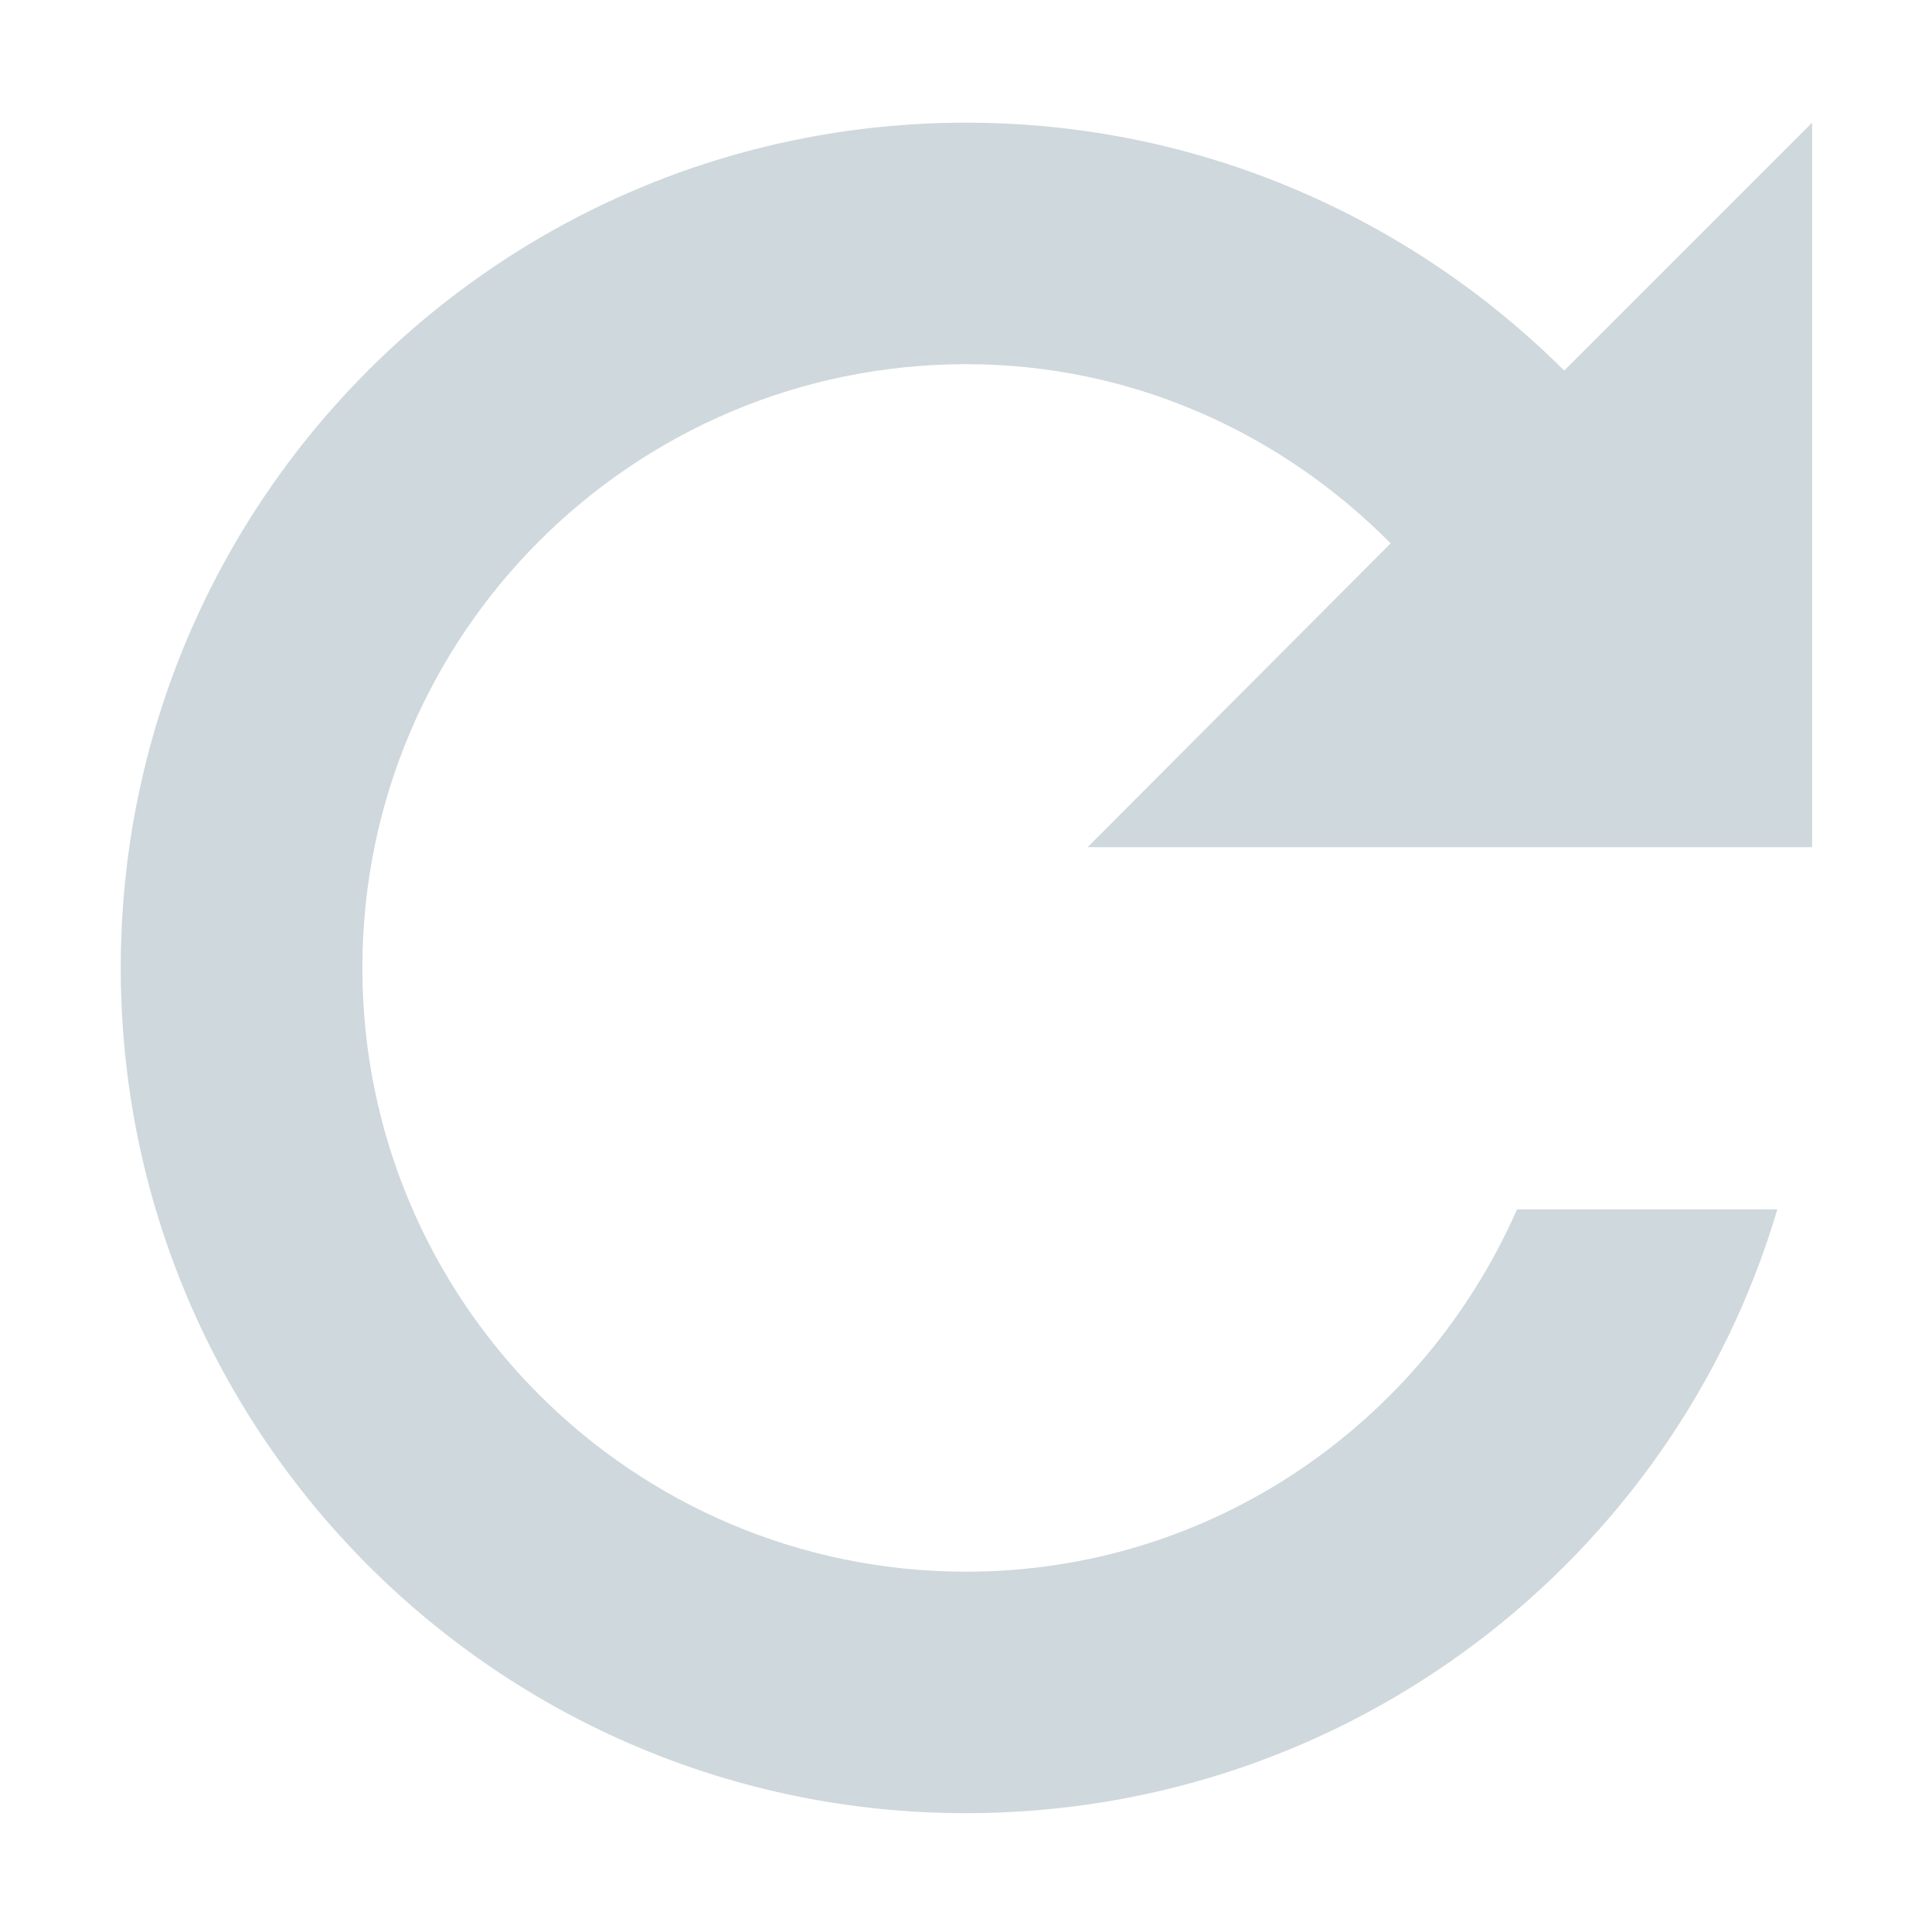
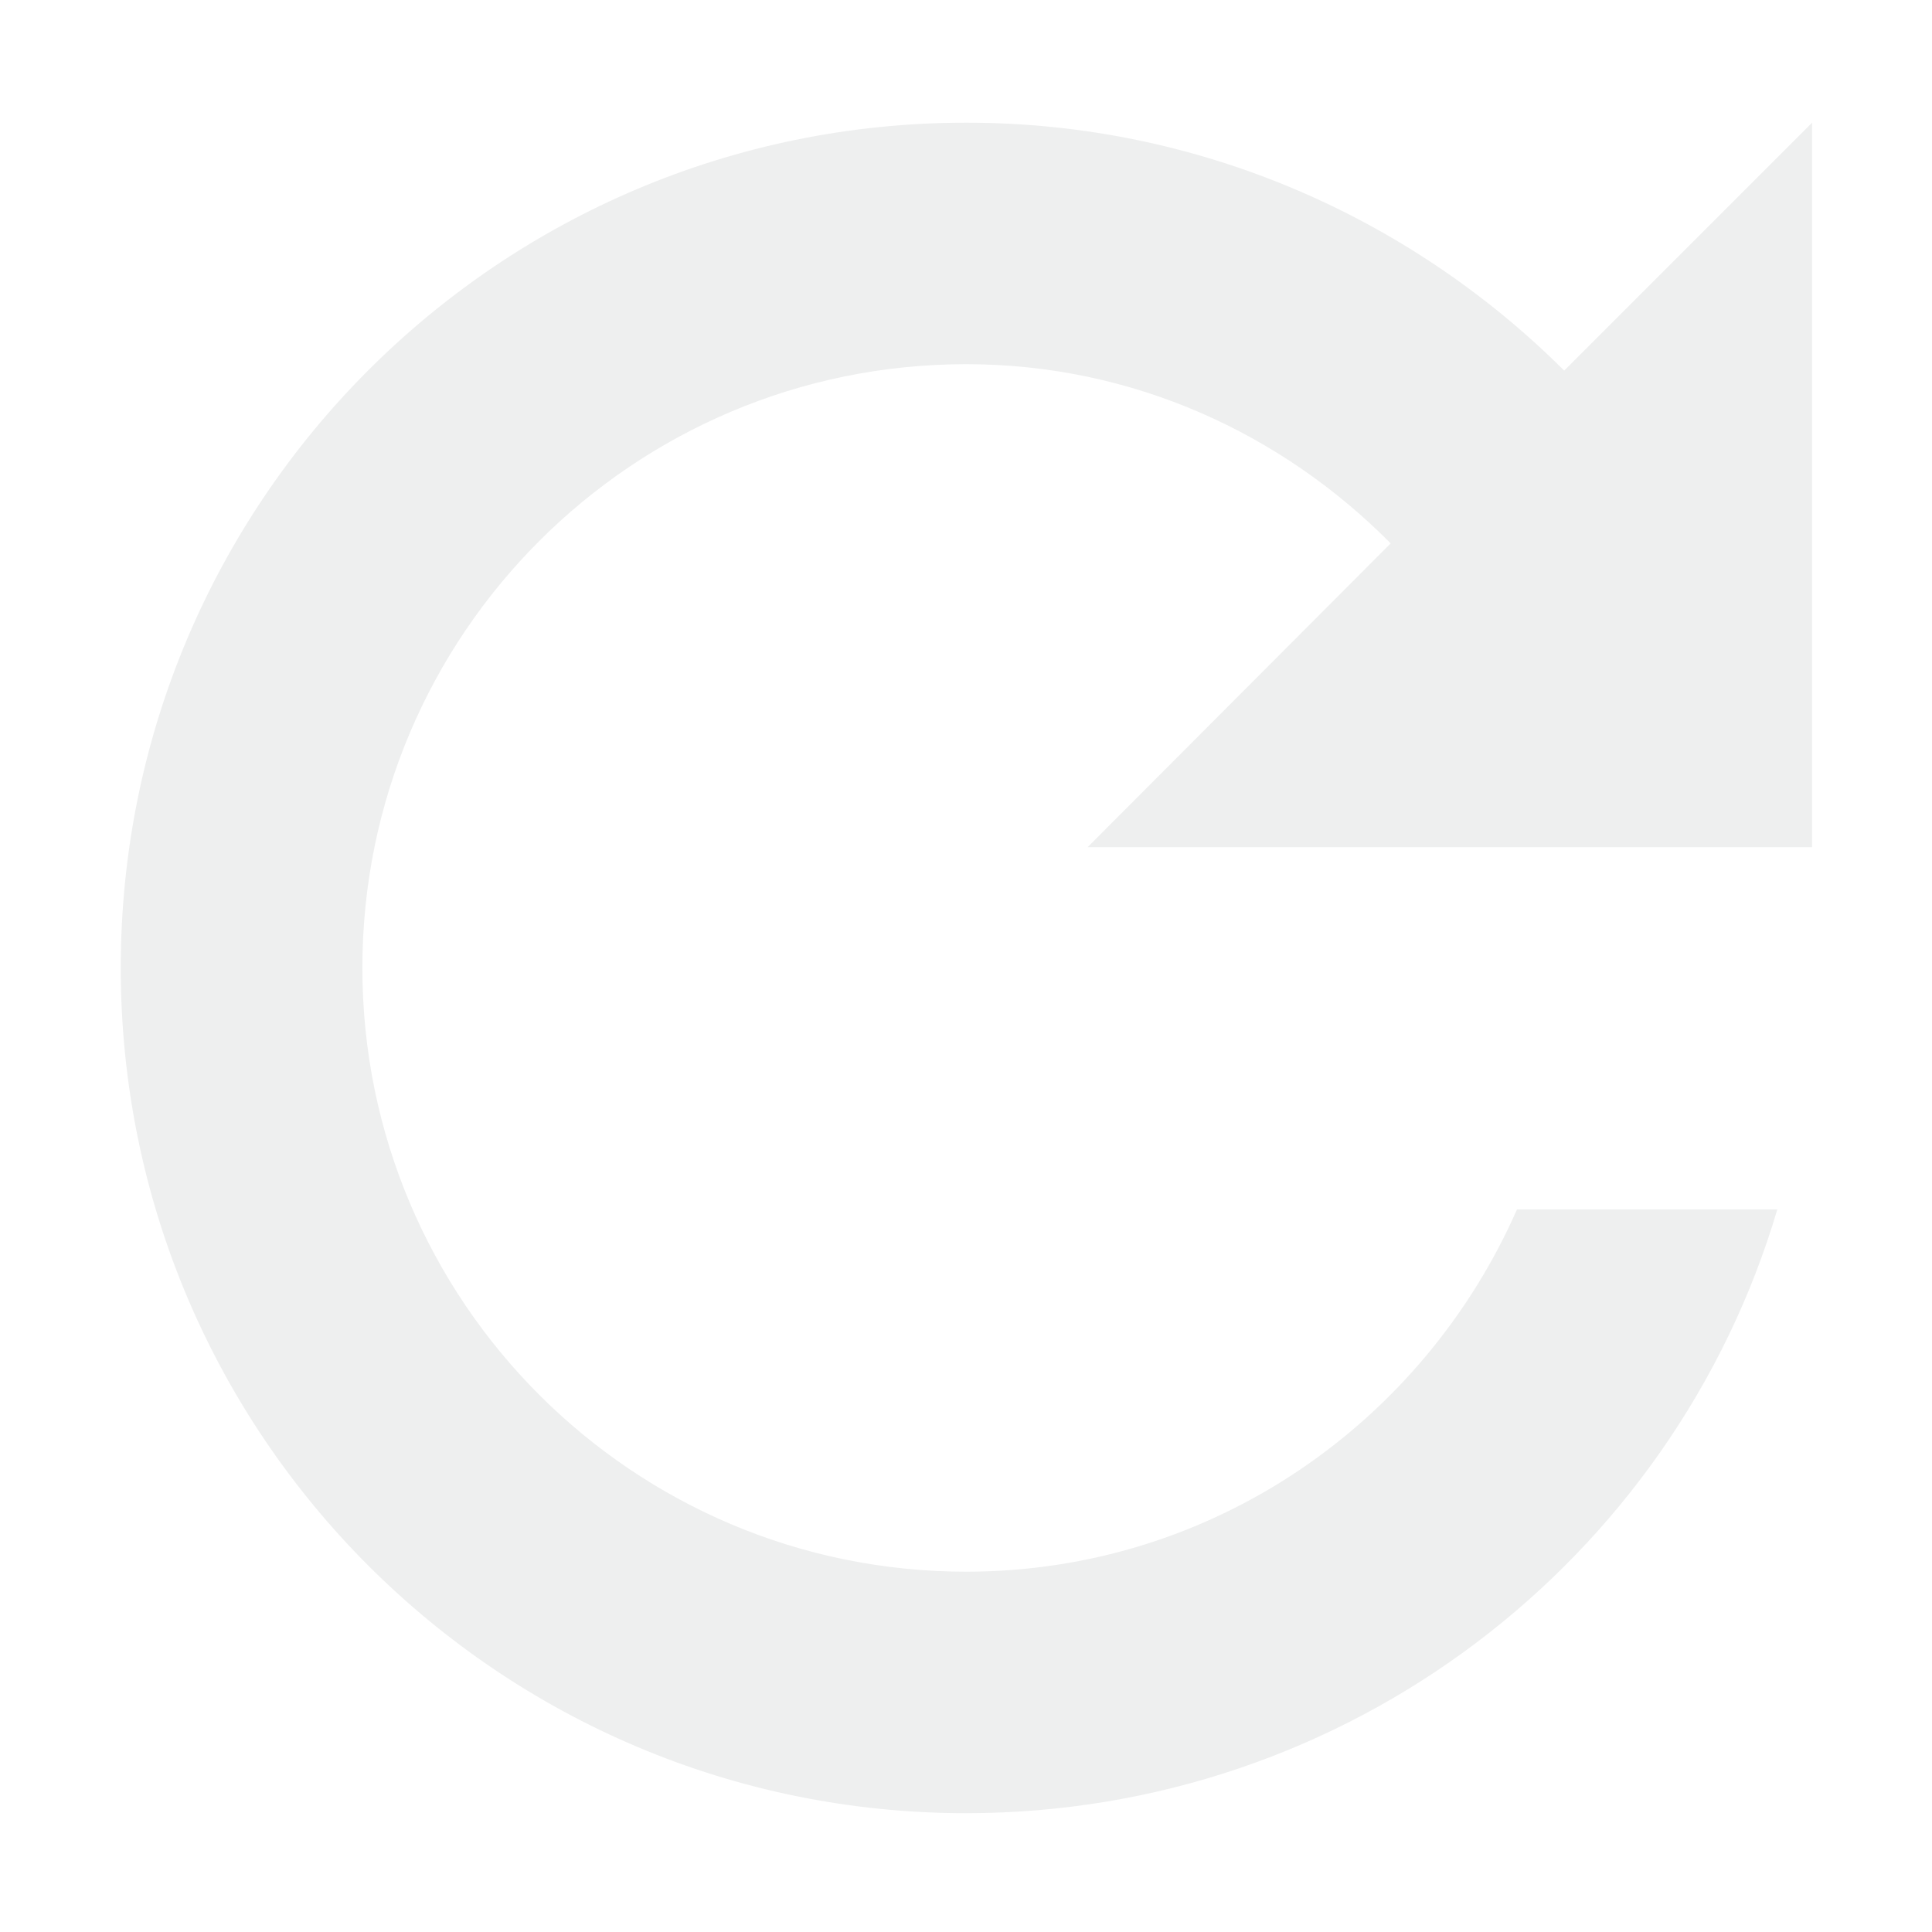
<svg xmlns="http://www.w3.org/2000/svg" id="svg7384" style="enable-background:new" height="16" width="16" version="1.1">
  <defs id="defs9" />
-   <path d="m 8,1.016 c -3.866,0 -7,3.134 -7,7 0,3.866 3.134,7 7,7 3.175,0 5.862,-2.103 6.719,-5 l -2.156,0 c -0.774,1.76 -2.517,3 -4.562,3 -2.761,0 -5,-2.239 -5,-5 0,-2.761 2.239,-5 5,-5 1.382,0 2.615,0.575 3.516,1.484 l -2.51,2.516 6,0 0,-6 -2.053,2.053 c -1.27,-1.265 -3.02,-2.053 -4.95,-2.053 z" id="path5865" style="opacity:1;fill:#cfd8dc;fill-opacity:1" />
+   <path d="m 8,1.016 c -3.866,0 -7,3.134 -7,7 0,3.866 3.134,7 7,7 3.175,0 5.862,-2.103 6.719,-5 l -2.156,0 c -0.774,1.76 -2.517,3 -4.562,3 -2.761,0 -5,-2.239 -5,-5 0,-2.761 2.239,-5 5,-5 1.382,0 2.615,0.575 3.516,1.484 l -2.51,2.516 6,0 0,-6 -2.053,2.053 c -1.27,-1.265 -3.02,-2.053 -4.95,-2.053 z" id="path5865" style="opacity:1;fill:#eeefef;fill-opacity:1" />
</svg>
